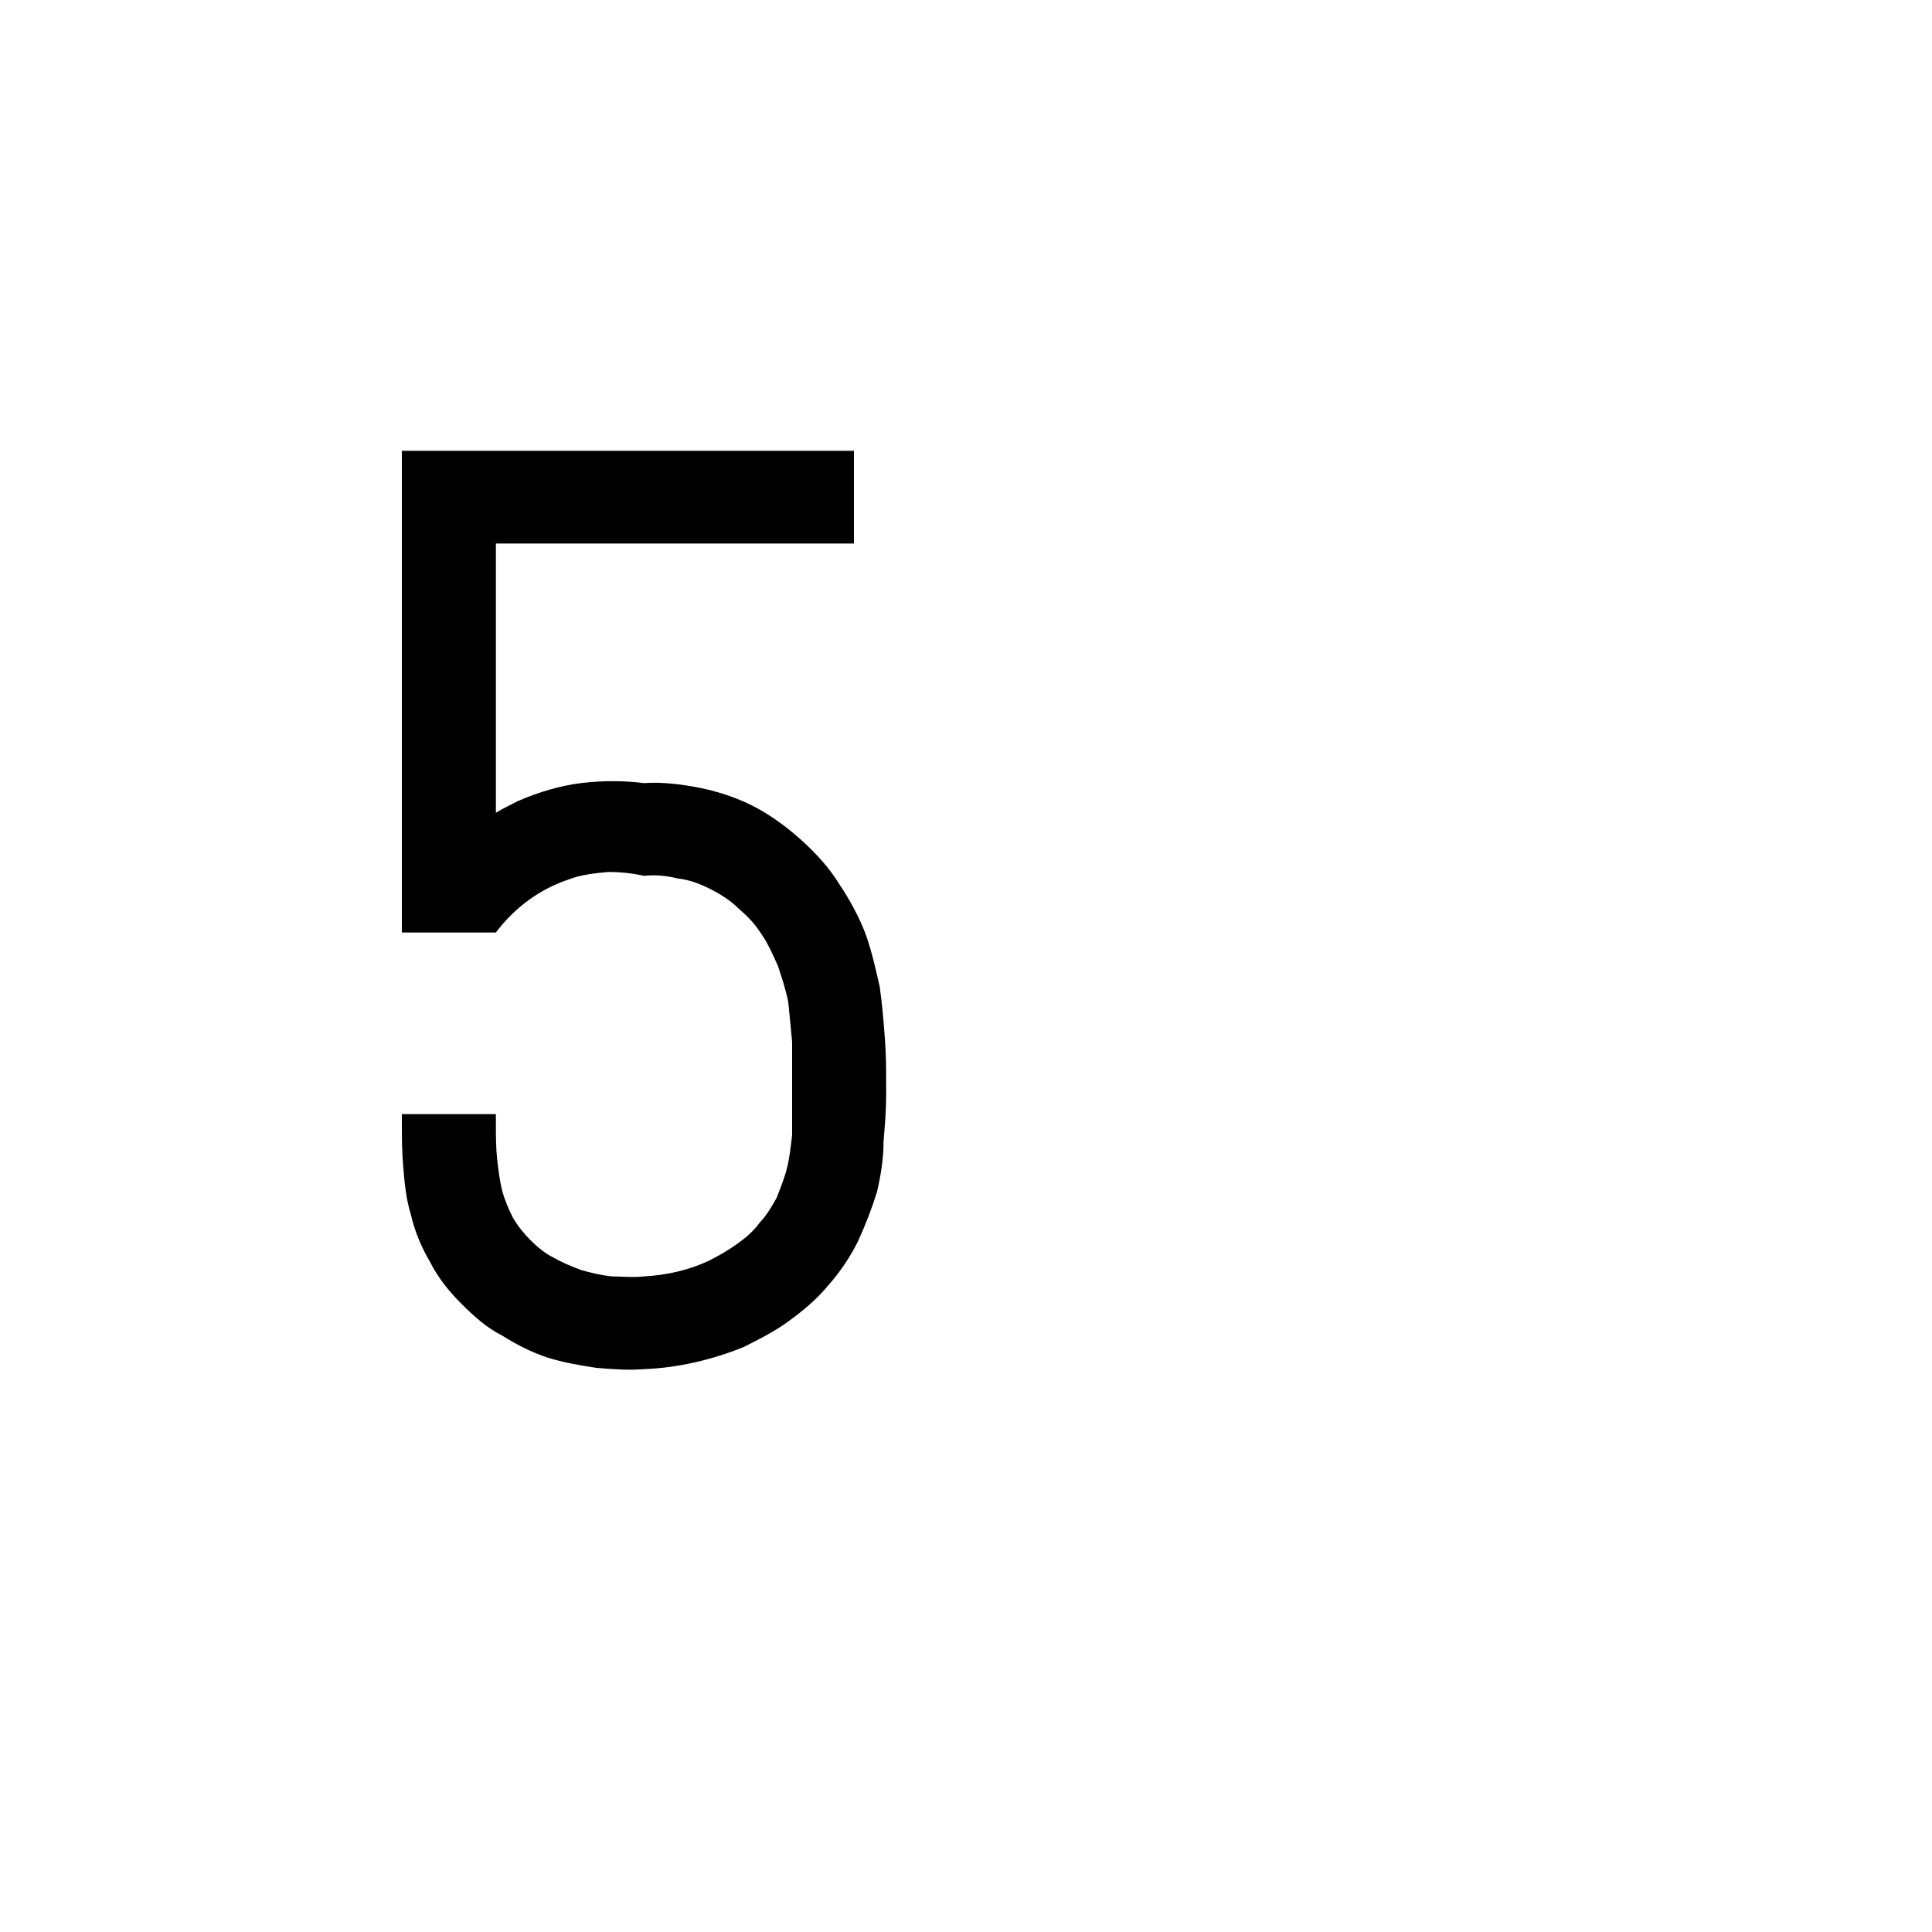
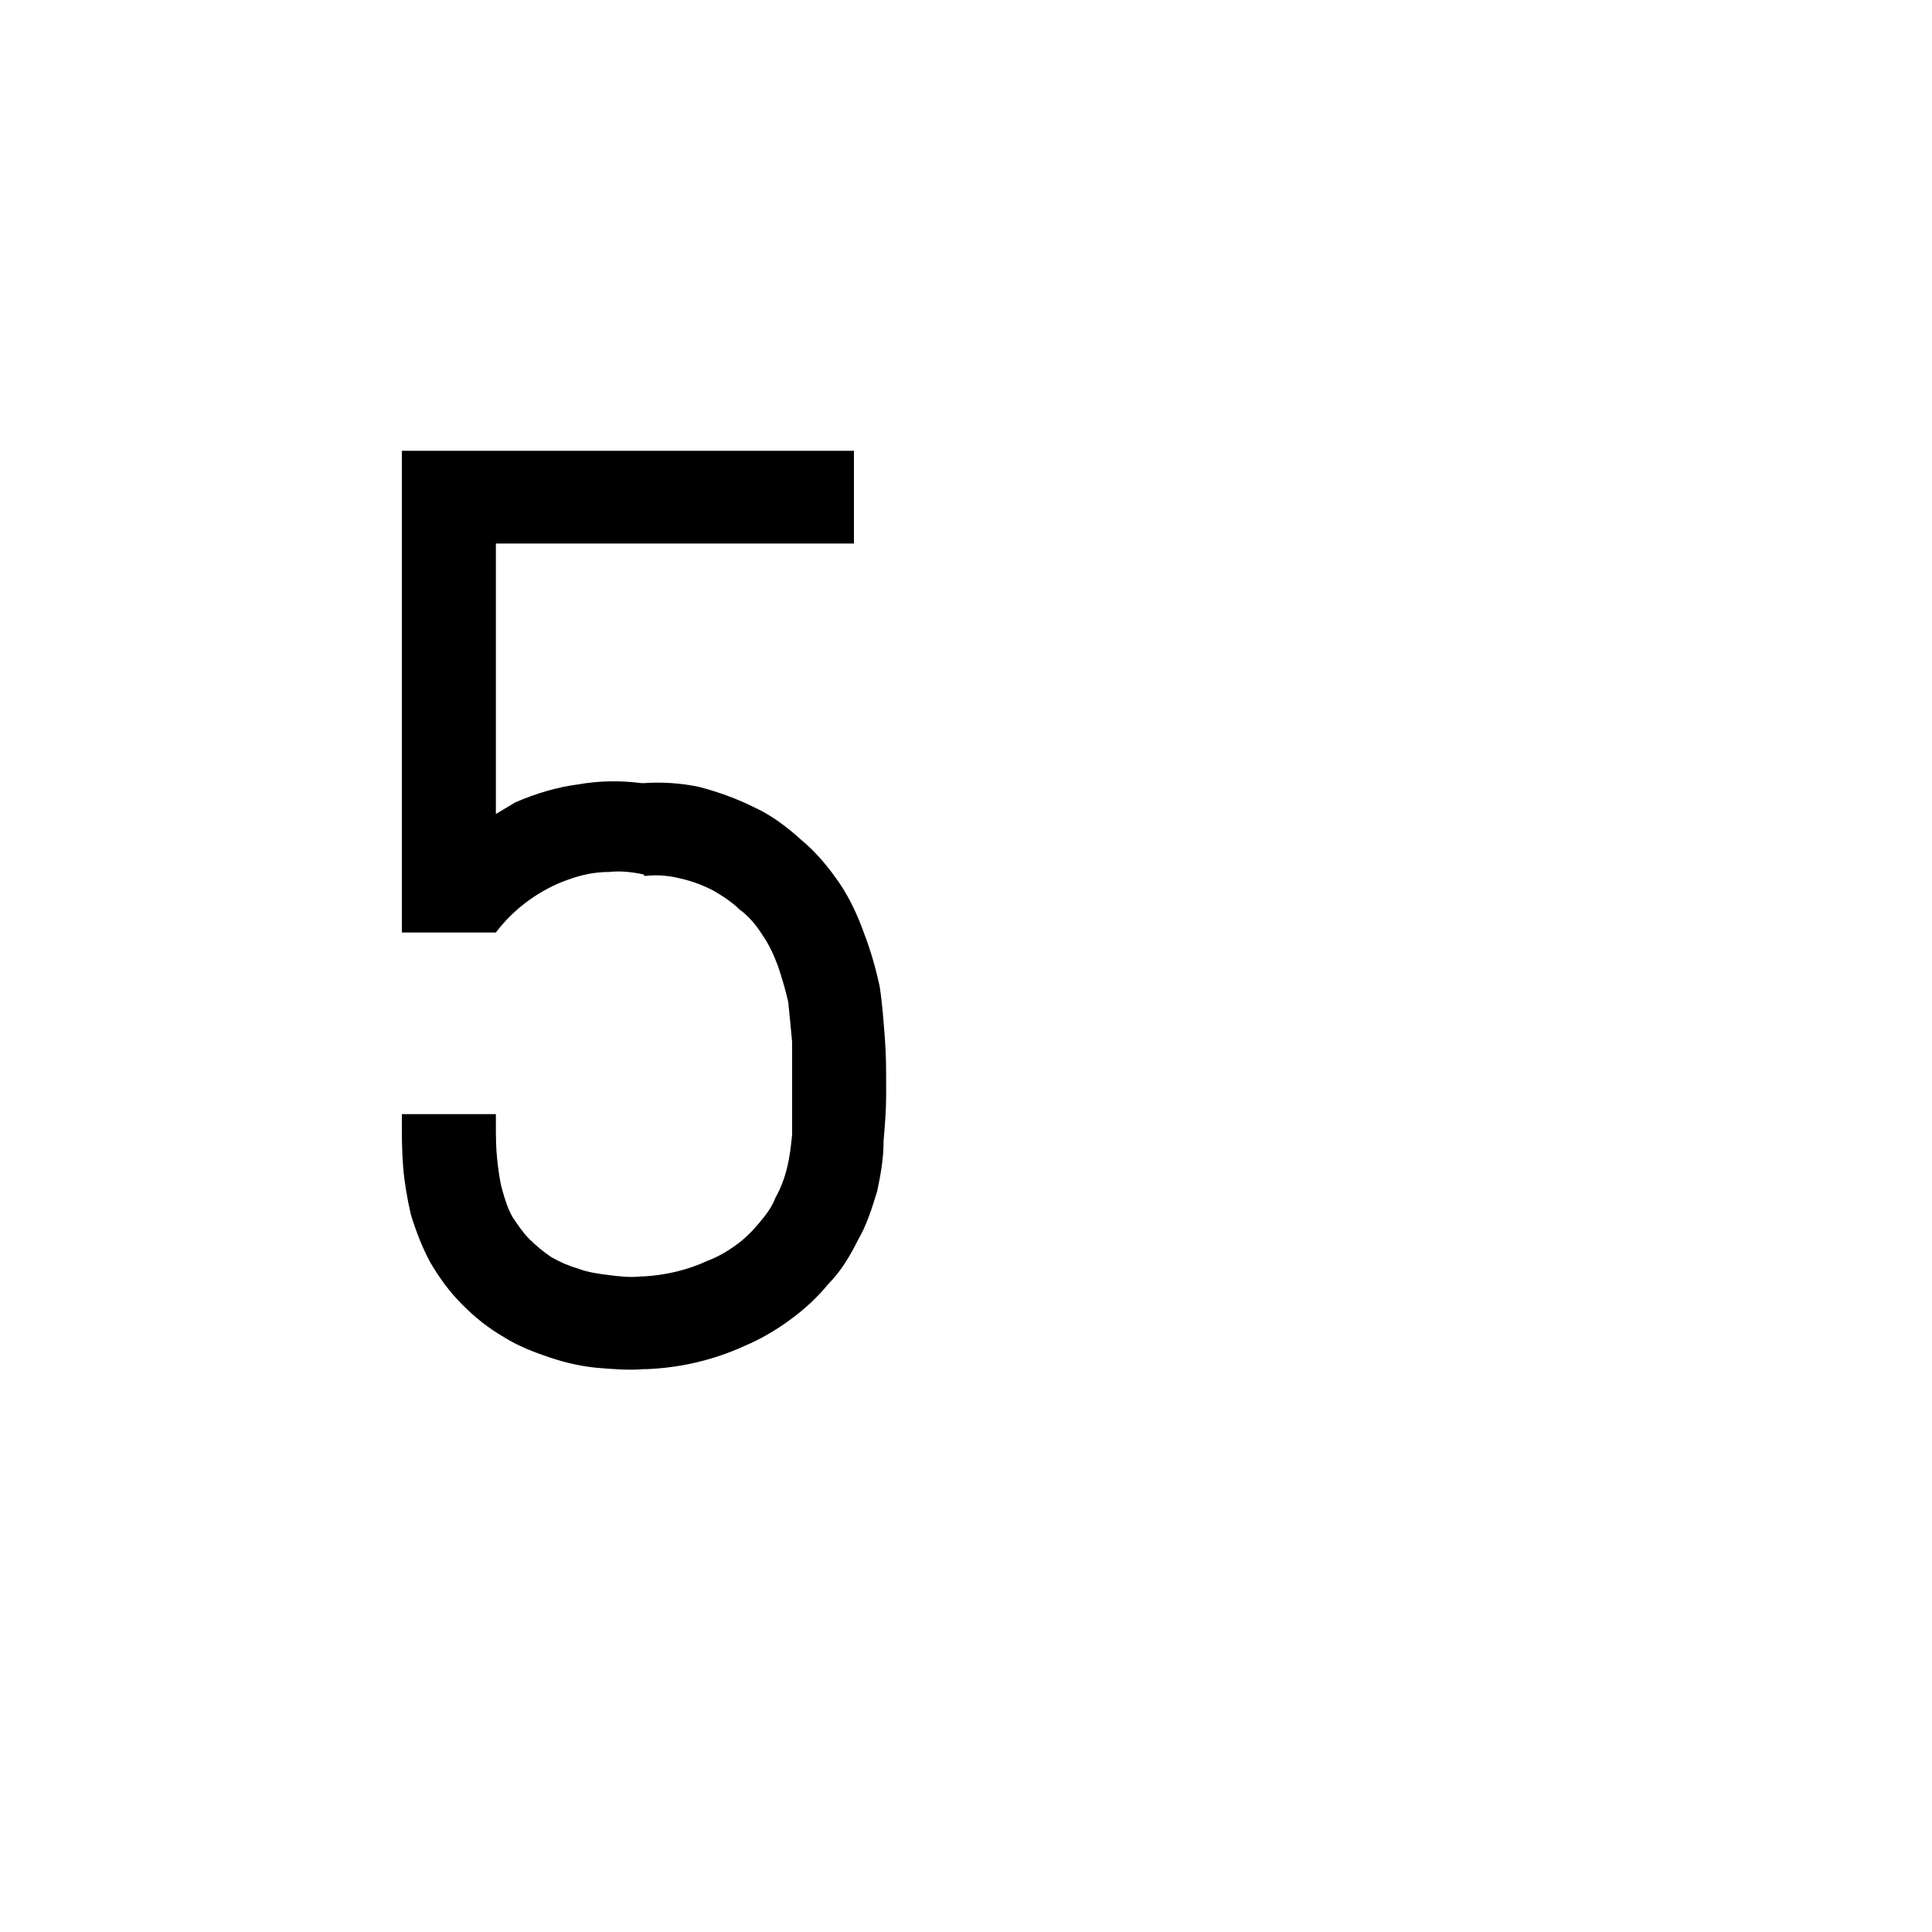
<svg xmlns="http://www.w3.org/2000/svg" viewBox="-0.25 -1.05 1.5 1.5">
-   <path d="M 0.213 0.012 C 0.2 0.01  0.188 0.008  0.175 0.004 C 0.163 -0  0.151 -0.006  0.14 -0.013 C 0.128 -0.019  0.118 -0.028  0.108 -0.038 C 0.099 -0.047  0.09 -0.058  0.084 -0.07 C 0.077 -0.082  0.072 -0.094  0.069 -0.107 C 0.065 -0.12  0.064 -0.133  0.063 -0.145 C 0.062 -0.157  0.062 -0.168  0.062 -0.179 L 0.062 -0.185 L 0.135 -0.185 L 0.135 -0.179 C 0.135 -0.168  0.135 -0.159  0.136 -0.15 C 0.137 -0.141  0.138 -0.133  0.14 -0.125 C 0.142 -0.118  0.145 -0.111  0.148 -0.105 C 0.152 -0.098  0.157 -0.092  0.162 -0.087 C 0.167 -0.082  0.173 -0.077  0.179 -0.074 C 0.186 -0.07  0.193 -0.067  0.201 -0.064 C 0.208 -0.062  0.216 -0.06  0.225 -0.059 C 0.233 -0.059  0.241 -0.058  0.25 -0.059 C 0.268 -0.06  0.285 -0.064  0.3 -0.071 C 0.308 -0.075  0.315 -0.079  0.322 -0.084 C 0.329 -0.089  0.335 -0.094  0.34 -0.101 C 0.345 -0.106  0.349 -0.113  0.353 -0.12 C 0.356 -0.128  0.359 -0.135  0.361 -0.143 C 0.363 -0.151  0.364 -0.16  0.365 -0.169 C 0.365 -0.178  0.365 -0.189  0.365 -0.199 L 0.365 -0.207 C 0.365 -0.219  0.365 -0.23  0.365 -0.241 C 0.364 -0.252  0.363 -0.262  0.362 -0.272 C 0.36 -0.282  0.357 -0.291  0.354 -0.3 C 0.35 -0.309  0.346 -0.318  0.341 -0.325 C 0.336 -0.333  0.33 -0.339  0.323 -0.345 C 0.317 -0.351  0.309 -0.356  0.301 -0.36 C 0.293 -0.364  0.285 -0.367  0.276 -0.368 C 0.268 -0.37  0.259 -0.371  0.25 -0.37 C 0.241 -0.372  0.232 -0.373  0.222 -0.373 C 0.212 -0.372  0.201 -0.371  0.191 -0.367 C 0.17 -0.36  0.15 -0.346  0.135 -0.326 C 0.135 -0.326  0.135 -0.326  0.135 -0.326 L 0.062 -0.326 L 0.062 -0.7 L 0.413 -0.7 L 0.413 -0.628 L 0.135 -0.628 L 0.135 -0.419 C 0.14 -0.422  0.146 -0.425  0.152 -0.428 C 0.168 -0.435  0.185 -0.44  0.201 -0.442 C 0.218 -0.444  0.234 -0.444  0.25 -0.442 C 0.265 -0.443  0.28 -0.441  0.295 -0.438 C 0.309 -0.435  0.324 -0.43  0.337 -0.423 C 0.35 -0.416  0.362 -0.407  0.373 -0.397 C 0.384 -0.387  0.394 -0.376  0.402 -0.363 C 0.41 -0.351  0.417 -0.338  0.422 -0.325 C 0.427 -0.311  0.43 -0.297  0.433 -0.284 C 0.435 -0.27  0.436 -0.257  0.437 -0.244 C 0.438 -0.231  0.438 -0.219  0.438 -0.207 L 0.438 -0.199 C 0.438 -0.188  0.437 -0.176  0.436 -0.164 C 0.436 -0.151  0.434 -0.138  0.431 -0.125 C 0.427 -0.112  0.422 -0.099  0.416 -0.086 C 0.41 -0.074  0.402 -0.062  0.393 -0.052 C 0.384 -0.041  0.373 -0.032  0.362 -0.024 C 0.351 -0.016  0.339 -0.01  0.327 -0.004 C 0.302 0.006  0.276 0.012  0.25 0.013 C 0.238 0.014  0.225 0.013  0.213 0.012 Z" fill="black" />
+   <path d="M 0.214 0.012 C 0.202 0.011  0.189 0.008  0.177 0.004 C 0.165 0  0.152 -0.005  0.141 -0.012 C 0.129 -0.019  0.119 -0.027  0.109 -0.037 C 0.099 -0.047  0.091 -0.058  0.084 -0.07 C 0.078 -0.081  0.073 -0.094  0.069 -0.107 C 0.066 -0.12  0.064 -0.132  0.063 -0.144 C 0.062 -0.156  0.062 -0.168  0.062 -0.179 L 0.062 -0.185 L 0.135 -0.185 L 0.135 -0.179 C 0.135 -0.168  0.135 -0.159  0.136 -0.15 C 0.137 -0.141  0.138 -0.133  0.14 -0.126 C 0.142 -0.119  0.144 -0.112  0.148 -0.105 C 0.152 -0.099  0.156 -0.093  0.161 -0.088 C 0.166 -0.083  0.172 -0.078  0.178 -0.074 C 0.185 -0.07  0.192 -0.067  0.199 -0.065 C 0.207 -0.062  0.215 -0.061  0.223 -0.06 C 0.231 -0.059  0.239 -0.058  0.248 -0.059 L 0.25 -0.059 L 0.25 -0.059 C 0.267 -0.06  0.284 -0.064  0.299 -0.071 C 0.307 -0.074  0.314 -0.078  0.321 -0.083 C 0.328 -0.088  0.334 -0.094  0.339 -0.1 C 0.344 -0.106  0.349 -0.112  0.352 -0.12 C 0.356 -0.127  0.359 -0.135  0.361 -0.143 C 0.363 -0.151  0.364 -0.159  0.365 -0.169 C 0.365 -0.178  0.365 -0.189  0.365 -0.199 L 0.365 -0.207 C 0.365 -0.219  0.365 -0.23  0.365 -0.241 C 0.364 -0.252  0.363 -0.262  0.362 -0.272 C 0.36 -0.281  0.357 -0.291  0.354 -0.3 C 0.351 -0.308  0.347 -0.317  0.342 -0.324 C 0.337 -0.332  0.331 -0.339  0.324 -0.344 C 0.318 -0.35  0.31 -0.355  0.303 -0.359 C 0.295 -0.363  0.287 -0.366  0.278 -0.368 C 0.27 -0.37  0.261 -0.371  0.252 -0.37 L 0.25 -0.37 L 0.25 -0.371 C 0.241 -0.373  0.232 -0.374  0.223 -0.373 C 0.212 -0.373  0.202 -0.371  0.191 -0.367 C 0.171 -0.36  0.15 -0.346  0.135 -0.326 C 0.135 -0.326  0.135 -0.326  0.135 -0.326 L 0.062 -0.326 L 0.062 -0.7 L 0.413 -0.7 L 0.413 -0.628 L 0.135 -0.628 L 0.135 -0.418 C 0.14 -0.421  0.145 -0.424  0.15 -0.427 C 0.166 -0.434  0.183 -0.439  0.199 -0.441 C 0.216 -0.444  0.232 -0.444  0.248 -0.442 L 0.25 -0.442 L 0.25 -0.442 C 0.264 -0.443  0.279 -0.442  0.293 -0.439 C 0.308 -0.435  0.322 -0.43  0.336 -0.423 C 0.349 -0.417  0.361 -0.408  0.372 -0.398 C 0.384 -0.388  0.393 -0.377  0.402 -0.364 C 0.41 -0.352  0.416 -0.339  0.421 -0.325 C 0.426 -0.312  0.43 -0.298  0.433 -0.284 C 0.435 -0.271  0.436 -0.257  0.437 -0.244 C 0.438 -0.231  0.438 -0.219  0.438 -0.207 L 0.438 -0.199 C 0.438 -0.188  0.437 -0.176  0.436 -0.164 C 0.436 -0.151  0.434 -0.139  0.431 -0.125 C 0.427 -0.112  0.423 -0.099  0.416 -0.087 C 0.41 -0.075  0.403 -0.063  0.393 -0.053 C 0.384 -0.042  0.374 -0.033  0.363 -0.025 C 0.352 -0.017  0.34 -0.01  0.328 -0.005 C 0.304 0.006  0.278 0.012  0.252 0.013 L 0.25 0.013 L 0.25 0.013 C 0.238 0.014  0.226 0.013  0.214 0.012 Z" fill="black" />
</svg>
